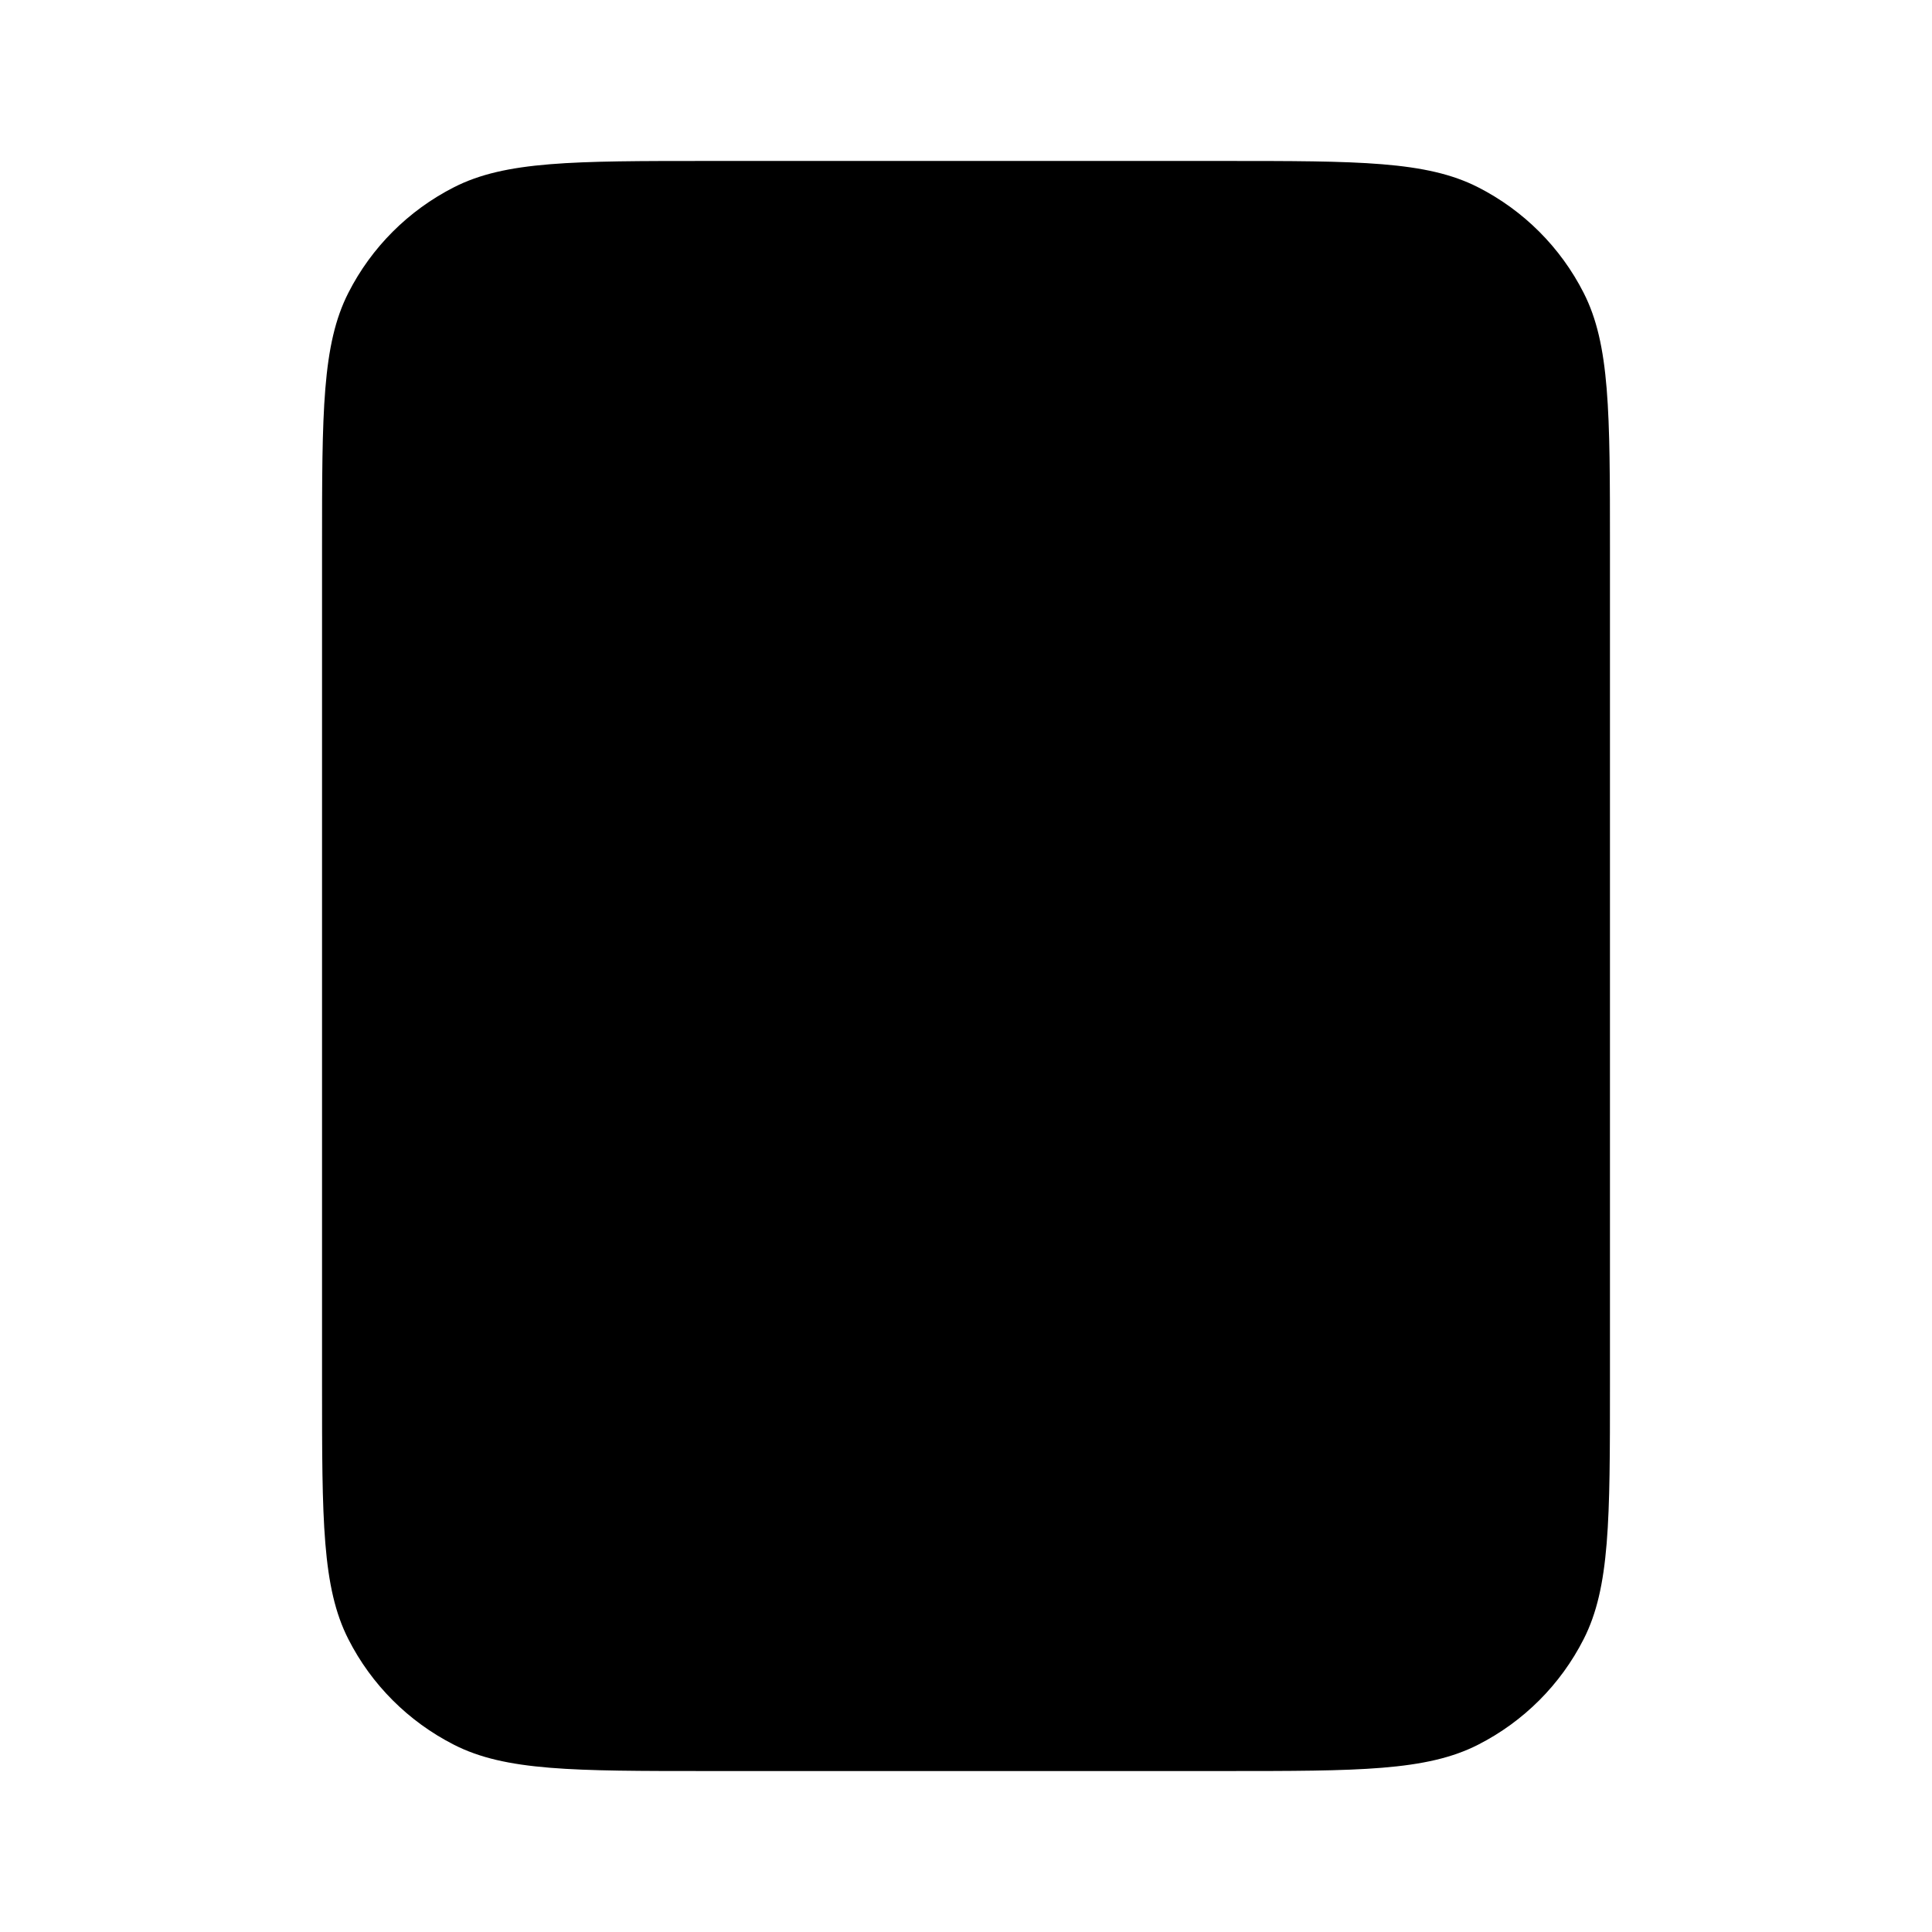
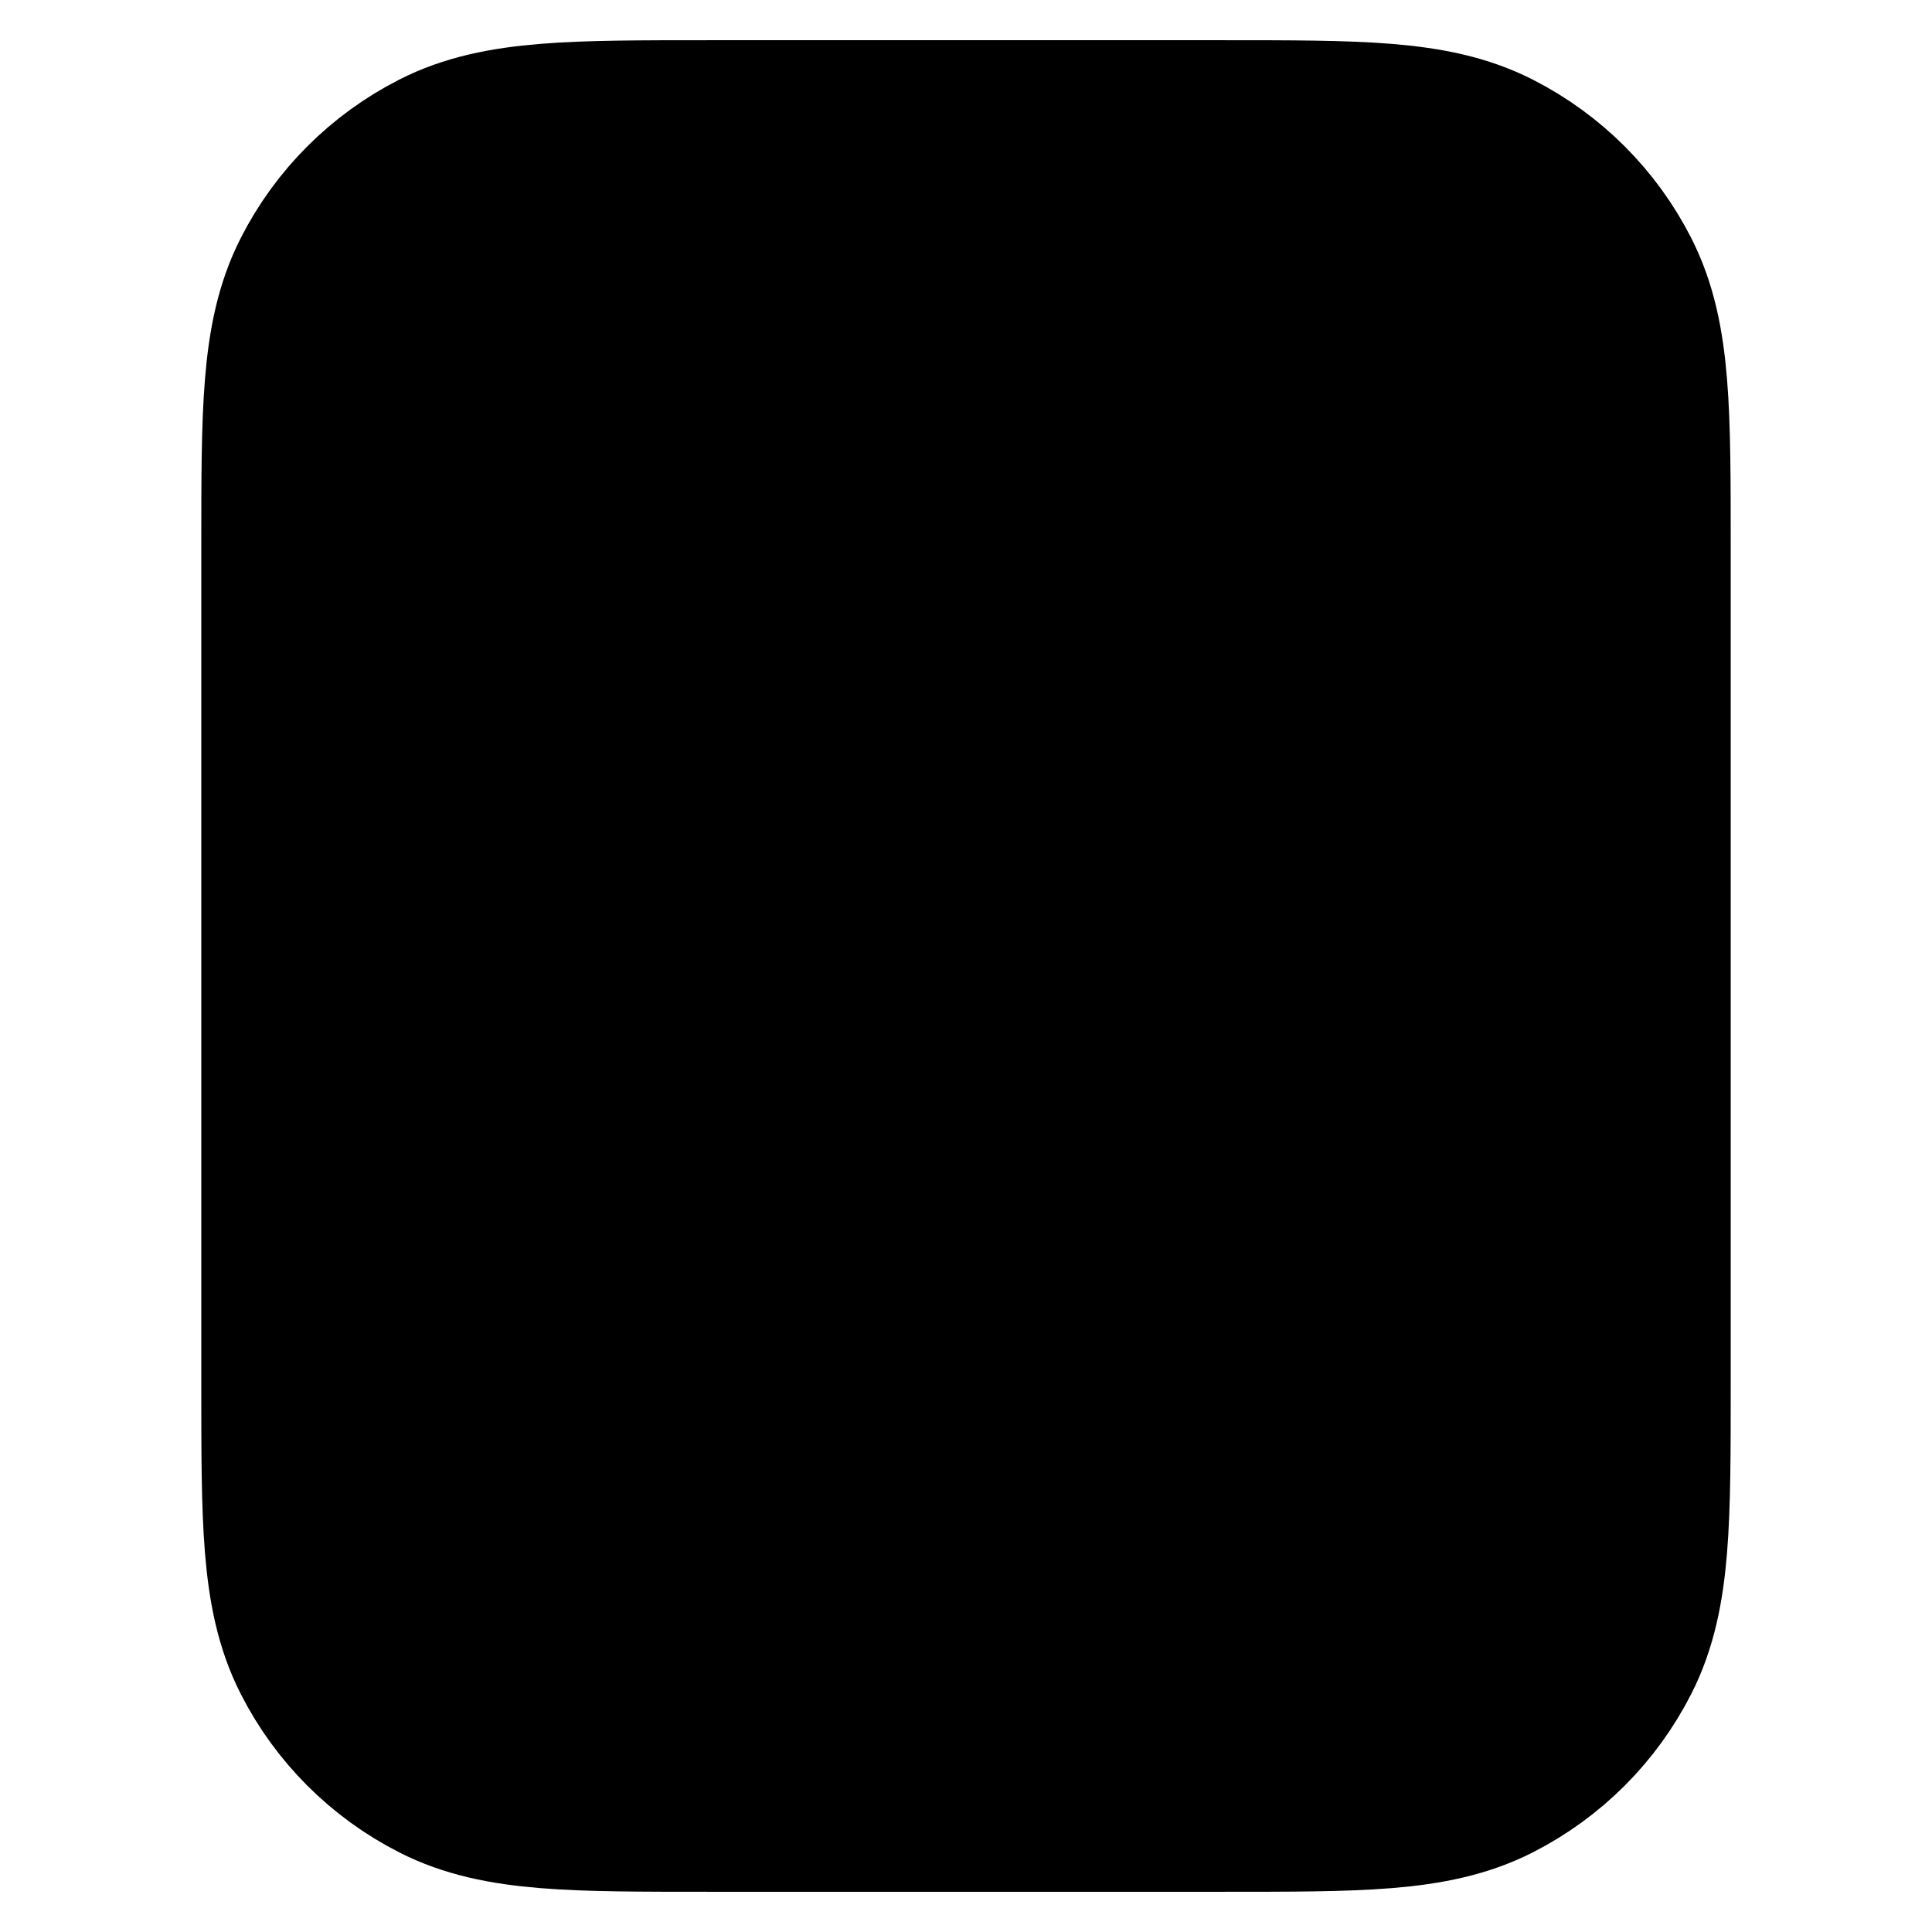
<svg xmlns="http://www.w3.org/2000/svg" viewBox="0 0 16 16">
-   <path d="M9.333 7.333H5.333M6.667 10H5.333M10.667 4.667H5.333M13.333 4.533V11.467C13.333 12.587 13.333 13.147 13.115 13.575C12.924 13.951 12.618 14.257 12.241 14.449C11.813 14.667 11.253 14.667 10.133 14.667H5.867C4.747 14.667 4.186 14.667 3.759 14.449C3.382 14.257 3.076 13.951 2.885 13.575C2.667 13.147 2.667 12.587 2.667 11.467V4.533C2.667 3.413 2.667 2.853 2.885 2.425C3.076 2.049 3.382 1.743 3.759 1.551C4.186 1.333 4.747 1.333 5.867 1.333H10.133C11.253 1.333 11.813 1.333 12.241 1.551C12.618 1.743 12.924 2.049 13.115 2.425C13.333 2.853 13.333 3.413 13.333 4.533Z" stroke-width="2" stroke-linecap="round" stroke-linejoin="round" />
+   <path d="M9.333 7.333H5.333M6.667 10H5.333M10.667 4.667H5.333M13.333 4.533V11.467C13.333 12.587 13.333 13.147 13.115 13.575C12.924 13.951 12.618 14.257 12.241 14.449C11.813 14.667 11.253 14.667 10.133 14.667H5.867C4.747 14.667 4.186 14.667 3.759 14.449C3.382 14.257 3.076 13.951 2.885 13.575C2.667 13.147 2.667 12.587 2.667 11.467V4.533C2.667 3.413 2.667 2.853 2.885 2.425C3.076 2.049 3.382 1.743 3.759 1.551C4.186 1.333 4.747 1.333 5.867 1.333H10.133C11.253 1.333 11.813 1.333 12.241 1.551C12.618 1.743 12.924 2.049 13.115 2.425C13.333 2.853 13.333 3.413 13.333 4.533Z" stroke-width="2" stroke-linecap="round" stroke-linejoin="round" stroke="currentColor" />
</svg>
